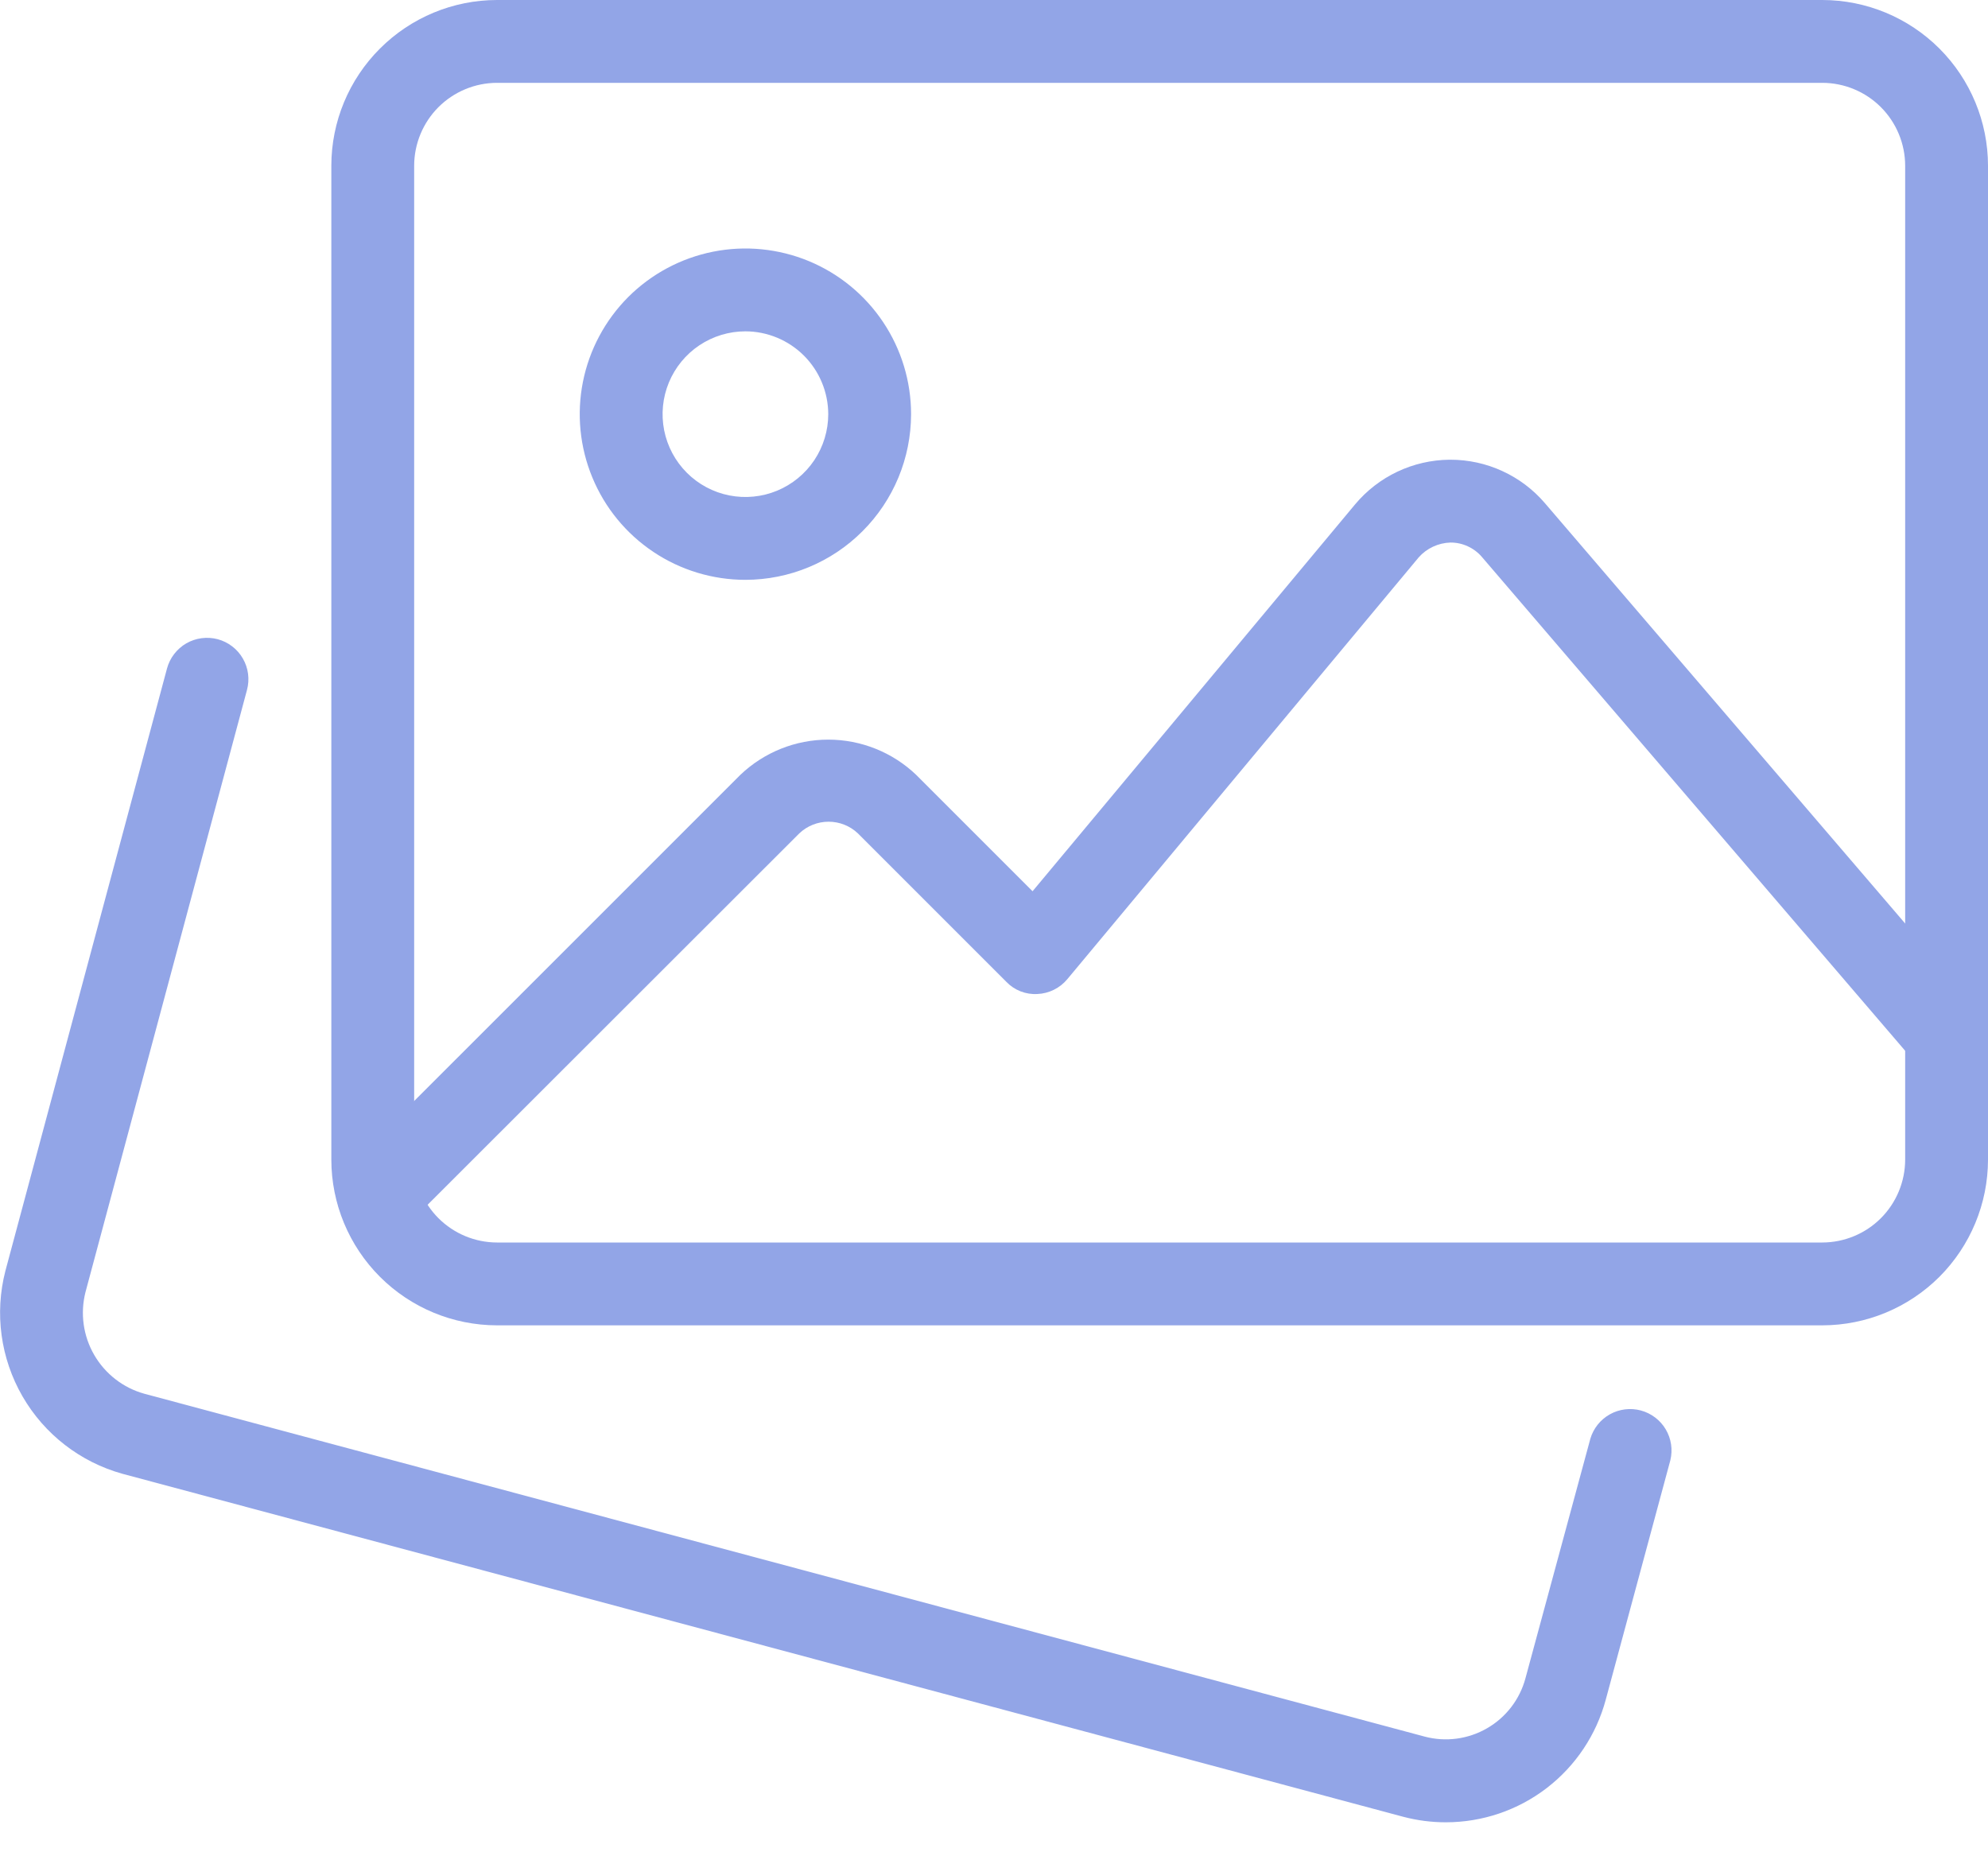
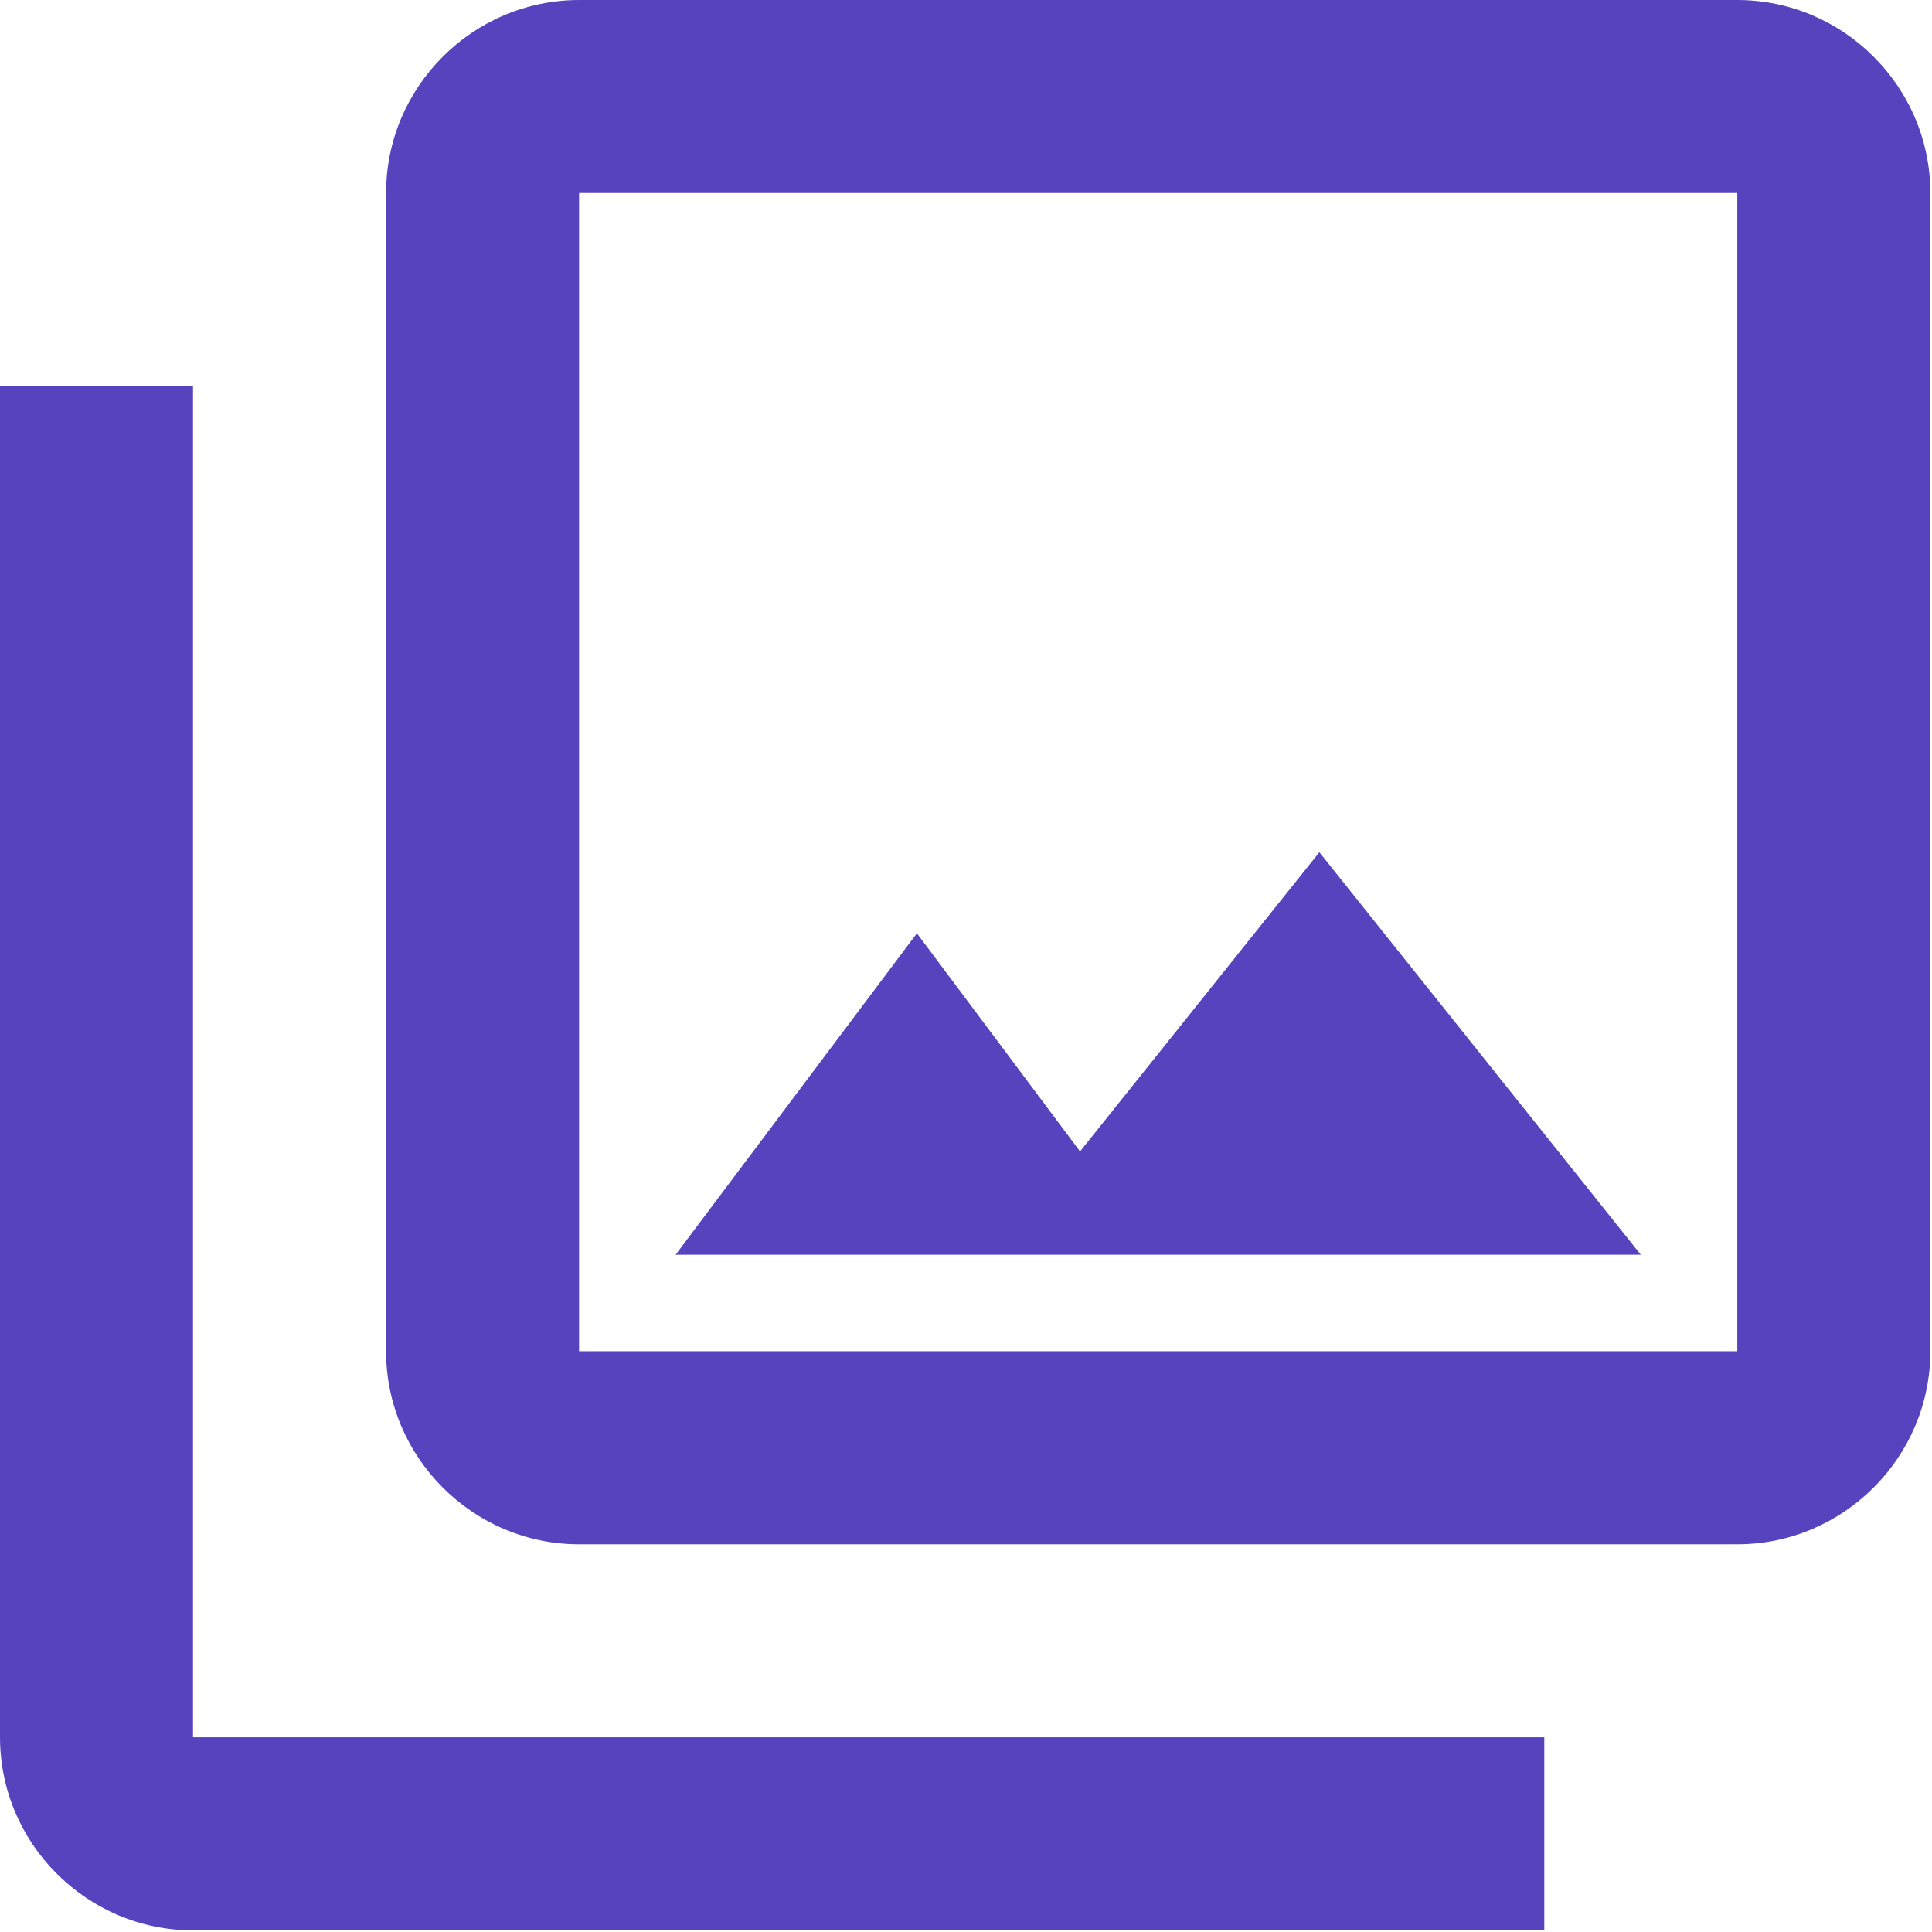
- <svg xmlns="http://www.w3.org/2000/svg" width="45" height="42" viewBox="0 0 45 42" fill="none">
-   <path d="M32.723 41.249C32.401 41.249 32.079 41.207 31.767 41.125L2.774 33.361C1.818 33.096 1.005 32.466 0.509 31.607C0.013 30.748 -0.126 29.728 0.122 28.768L3.78 15.133C3.812 15.014 3.867 14.902 3.942 14.805C4.017 14.707 4.11 14.625 4.217 14.563C4.323 14.502 4.441 14.462 4.563 14.446C4.685 14.43 4.809 14.438 4.928 14.469C5.047 14.501 5.158 14.556 5.256 14.631C5.354 14.706 5.436 14.799 5.497 14.906C5.559 15.012 5.599 15.13 5.615 15.252C5.631 15.374 5.623 15.498 5.591 15.617L1.935 29.248C1.813 29.729 1.883 30.239 2.132 30.669C2.381 31.099 2.788 31.415 3.266 31.548L32.248 39.309C32.726 39.436 33.234 39.368 33.662 39.12C34.09 38.873 34.402 38.466 34.53 37.989L35.999 32.566C36.069 32.331 36.227 32.134 36.441 32.014C36.654 31.895 36.906 31.864 37.142 31.927C37.378 31.991 37.58 32.144 37.705 32.354C37.83 32.565 37.867 32.815 37.81 33.053L36.348 38.472C36.135 39.269 35.664 39.973 35.01 40.475C34.355 40.978 33.553 41.249 32.727 41.249H32.723Z" fill="#92A5E7" />
-   <path d="M41.25 30H11.25C10.256 29.999 9.303 29.604 8.6 28.901C7.896 28.197 7.501 27.244 7.5 26.25V3.75C7.501 2.756 7.896 1.803 8.6 1.1C9.303 0.396 10.256 0.001 11.25 0H41.25C42.244 0.001 43.197 0.396 43.901 1.1C44.603 1.803 44.999 2.756 45 3.75V26.25C44.999 27.244 44.603 28.197 43.901 28.901C43.197 29.604 42.244 29.999 41.25 30ZM11.25 1.875C10.753 1.876 10.277 2.074 9.925 2.425C9.574 2.777 9.376 3.253 9.375 3.75V26.25C9.376 26.747 9.574 27.224 9.925 27.575C10.277 27.926 10.753 28.124 11.25 28.125H41.25C41.747 28.124 42.224 27.926 42.575 27.575C42.926 27.224 43.124 26.747 43.125 26.25V3.75C43.124 3.253 42.926 2.777 42.575 2.425C42.224 2.074 41.747 1.876 41.25 1.875H11.25Z" fill="#92A5E7" />
-   <path d="M16.873 13.125C16.131 13.125 15.406 12.905 14.79 12.493C14.173 12.081 13.692 11.495 13.409 10.81C13.125 10.125 13.05 9.371 13.195 8.643C13.34 7.916 13.697 7.248 14.221 6.723C14.746 6.199 15.414 5.842 16.142 5.697C16.869 5.552 17.623 5.627 18.308 5.91C18.993 6.194 19.579 6.675 19.991 7.292C20.403 7.908 20.623 8.633 20.623 9.375C20.622 10.369 20.227 11.322 19.523 12.025C18.82 12.729 17.867 13.124 16.873 13.125ZM16.873 7.5C16.502 7.5 16.14 7.61 15.831 7.816C15.523 8.022 15.283 8.315 15.141 8.657C14.999 9 14.962 9.377 15.034 9.741C15.106 10.104 15.285 10.439 15.547 10.701C15.809 10.963 16.143 11.142 16.507 11.214C16.871 11.286 17.248 11.249 17.591 11.107C17.933 10.965 18.226 10.725 18.432 10.417C18.638 10.108 18.748 9.746 18.748 9.375C18.747 8.878 18.549 8.402 18.198 8.05C17.846 7.699 17.37 7.501 16.873 7.5Z" fill="#92A5E7" />
-   <path d="M8.568 27.993C8.382 27.994 8.201 27.939 8.046 27.836C7.892 27.733 7.772 27.587 7.7 27.415C7.629 27.244 7.611 27.055 7.647 26.873C7.683 26.692 7.773 26.524 7.904 26.393L16.76 17.538C17.296 17.027 18.008 16.742 18.748 16.742C19.489 16.742 20.201 17.027 20.737 17.538L23.373 20.174L30.673 11.418C30.934 11.105 31.261 10.852 31.63 10.677C32 10.502 32.402 10.41 32.811 10.406H32.832C33.237 10.406 33.639 10.493 34.007 10.663C34.376 10.832 34.704 11.079 34.968 11.387L44.774 22.828C44.854 22.922 44.915 23.03 44.953 23.147C44.992 23.264 45.007 23.387 44.997 23.51C44.988 23.633 44.954 23.753 44.899 23.863C44.843 23.972 44.766 24.07 44.673 24.15C44.579 24.23 44.471 24.291 44.354 24.33C44.237 24.368 44.114 24.383 43.991 24.373C43.868 24.364 43.748 24.331 43.639 24.275C43.529 24.219 43.431 24.143 43.351 24.049L33.544 12.607C33.456 12.504 33.347 12.422 33.224 12.366C33.101 12.309 32.967 12.28 32.832 12.281C32.695 12.285 32.561 12.317 32.437 12.375C32.313 12.433 32.202 12.516 32.112 12.618L24.16 22.164C24.076 22.265 23.973 22.346 23.856 22.404C23.739 22.462 23.611 22.495 23.481 22.5C23.351 22.508 23.222 22.487 23.101 22.44C22.98 22.392 22.871 22.32 22.781 22.226L19.419 18.864C19.24 18.694 19.003 18.6 18.756 18.6C18.509 18.6 18.272 18.694 18.093 18.864L9.23 27.72C9.143 27.807 9.04 27.876 8.926 27.923C8.813 27.97 8.691 27.994 8.568 27.994V27.993Z" fill="#92A5E7" />
+ <svg xmlns="http://www.w3.org/2000/svg" width="41" height="41" viewBox="0 0 41 41" fill="none">
+   <path d="M36.868 4.096V28.675H12.289V4.096H36.868ZM36.868 0H12.289C10.036 0 8.193 1.843 8.193 4.096V28.675C8.193 30.928 10.036 32.772 12.289 32.772H36.868C39.121 32.772 40.965 30.928 40.965 28.675V4.096C40.965 1.843 39.121 0 36.868 0ZM19.458 19.806L22.92 24.435L27.999 18.086L34.82 26.627H14.338L19.458 19.806ZM0 8.193V36.868C0 39.121 1.843 40.965 4.096 40.965H32.772V36.868H4.096V8.193H0Z" fill="#5843BE" />
</svg>
